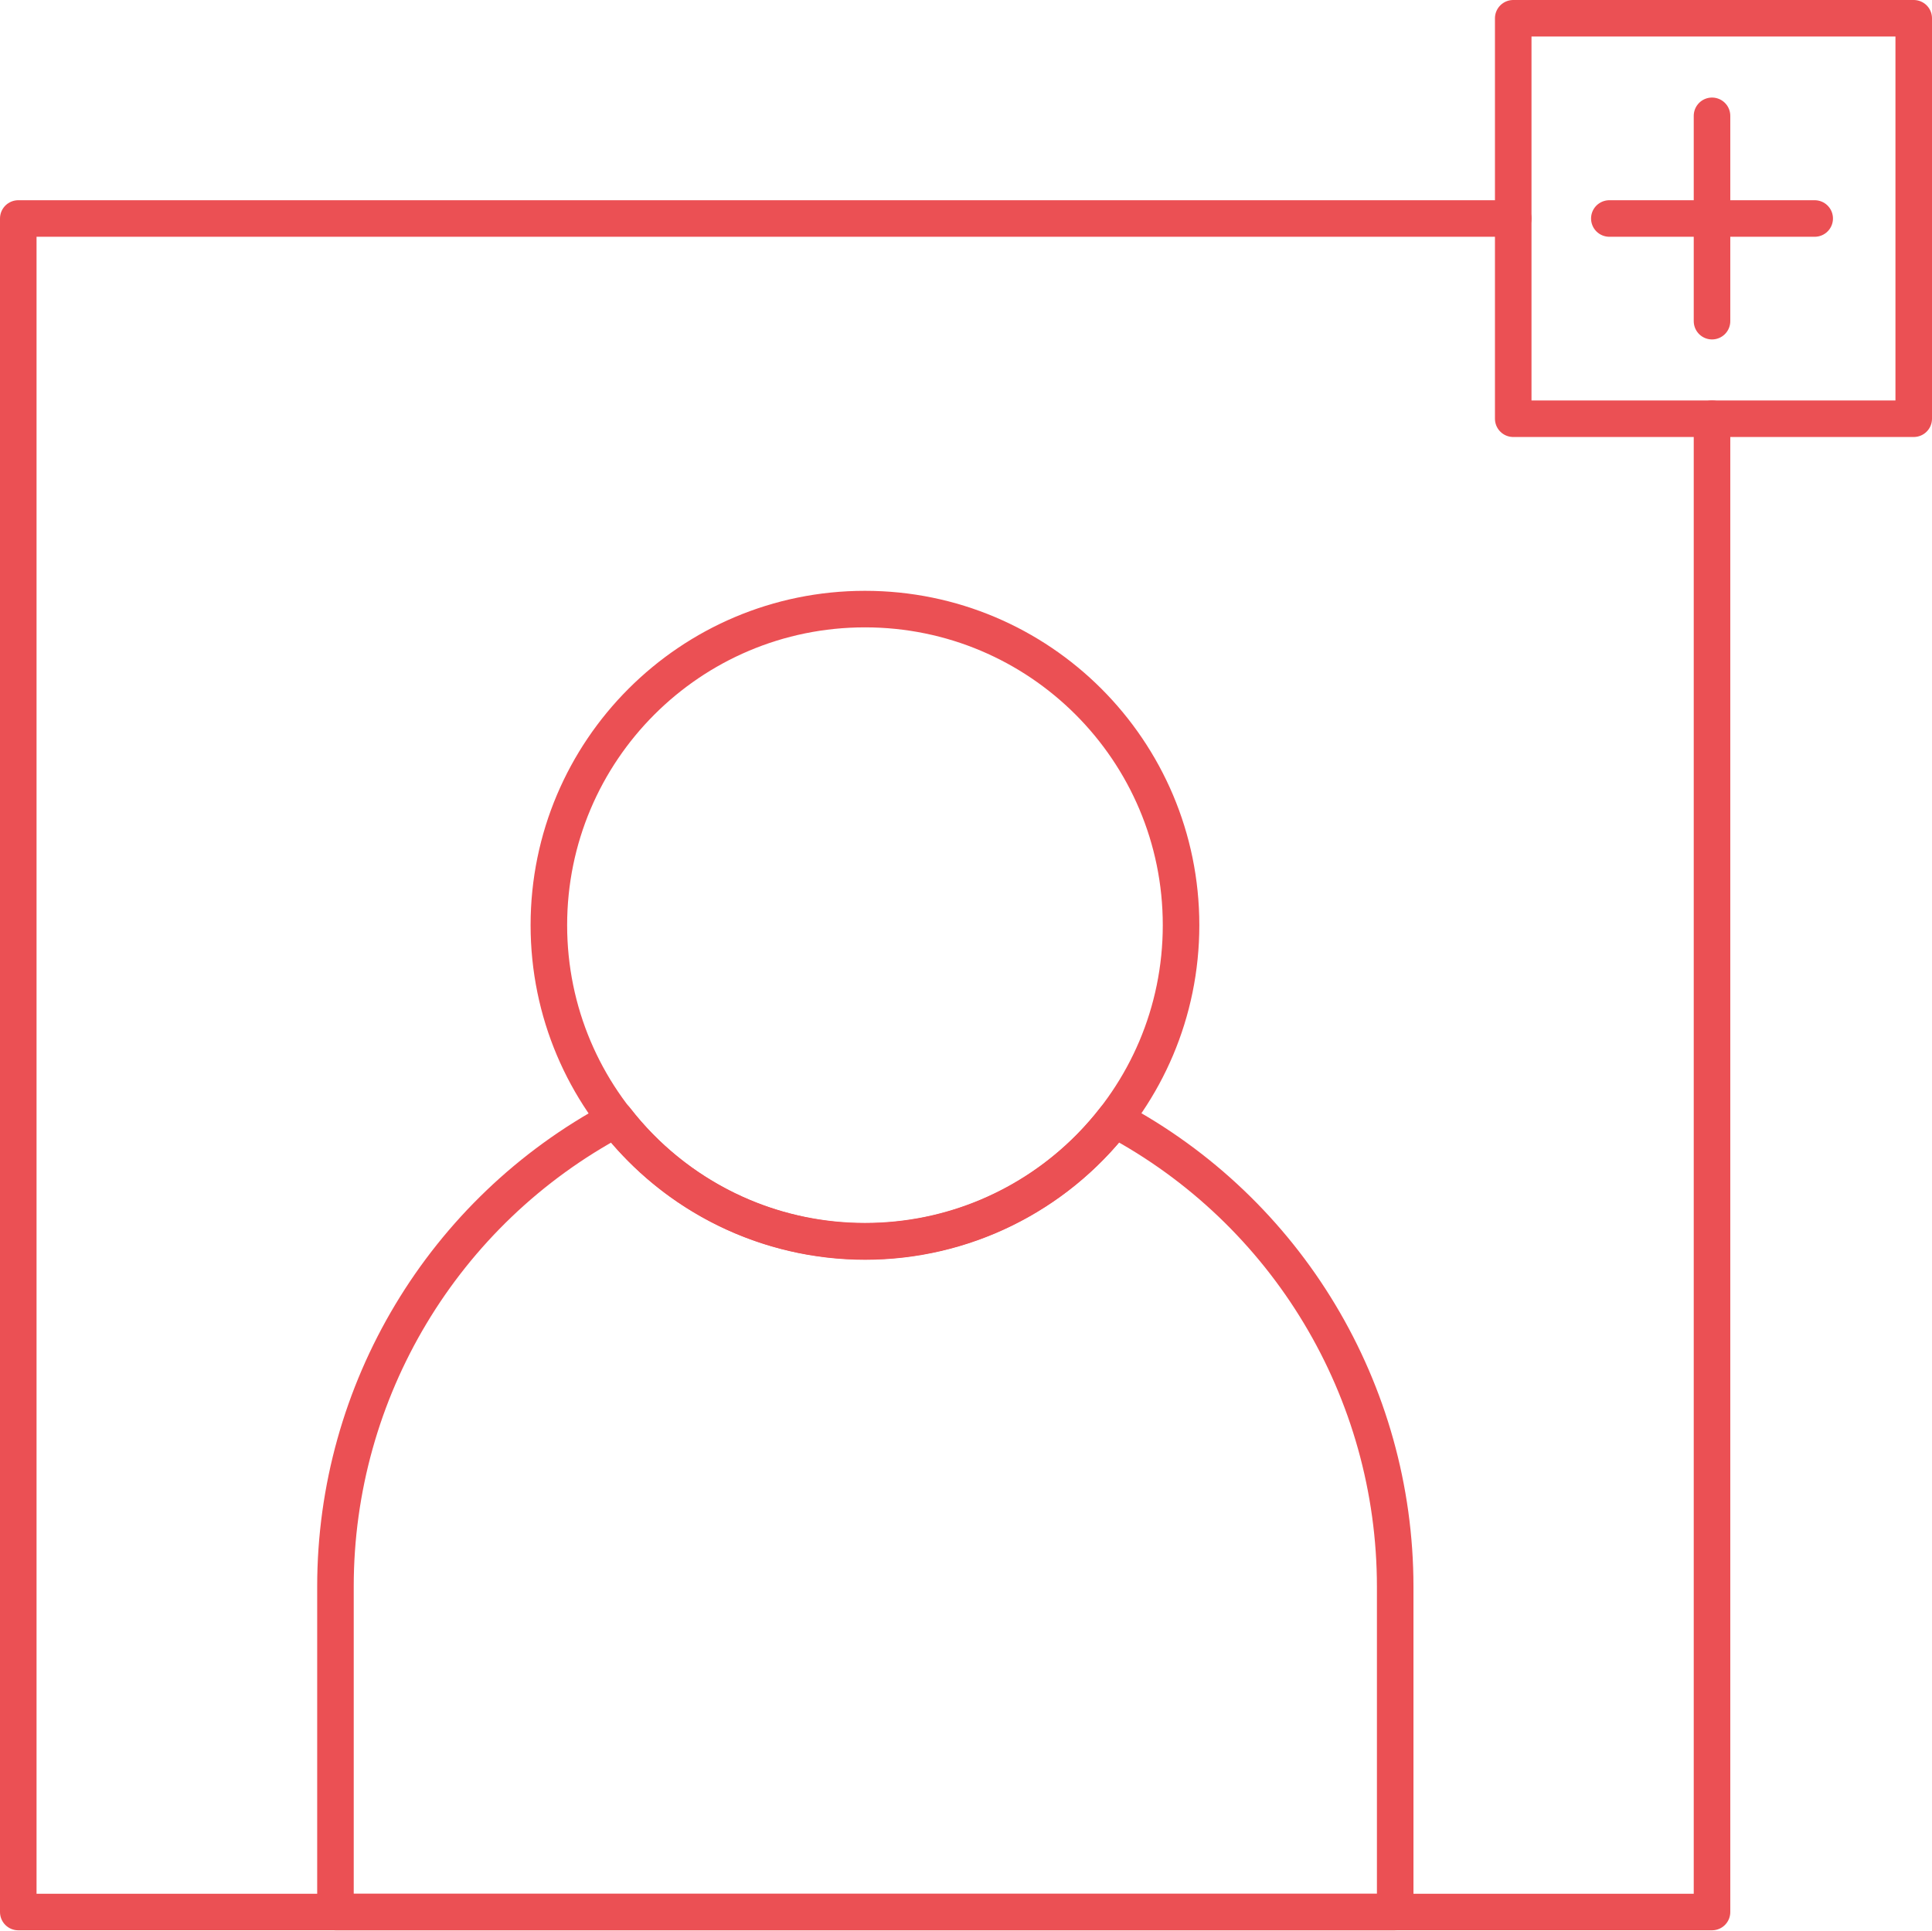
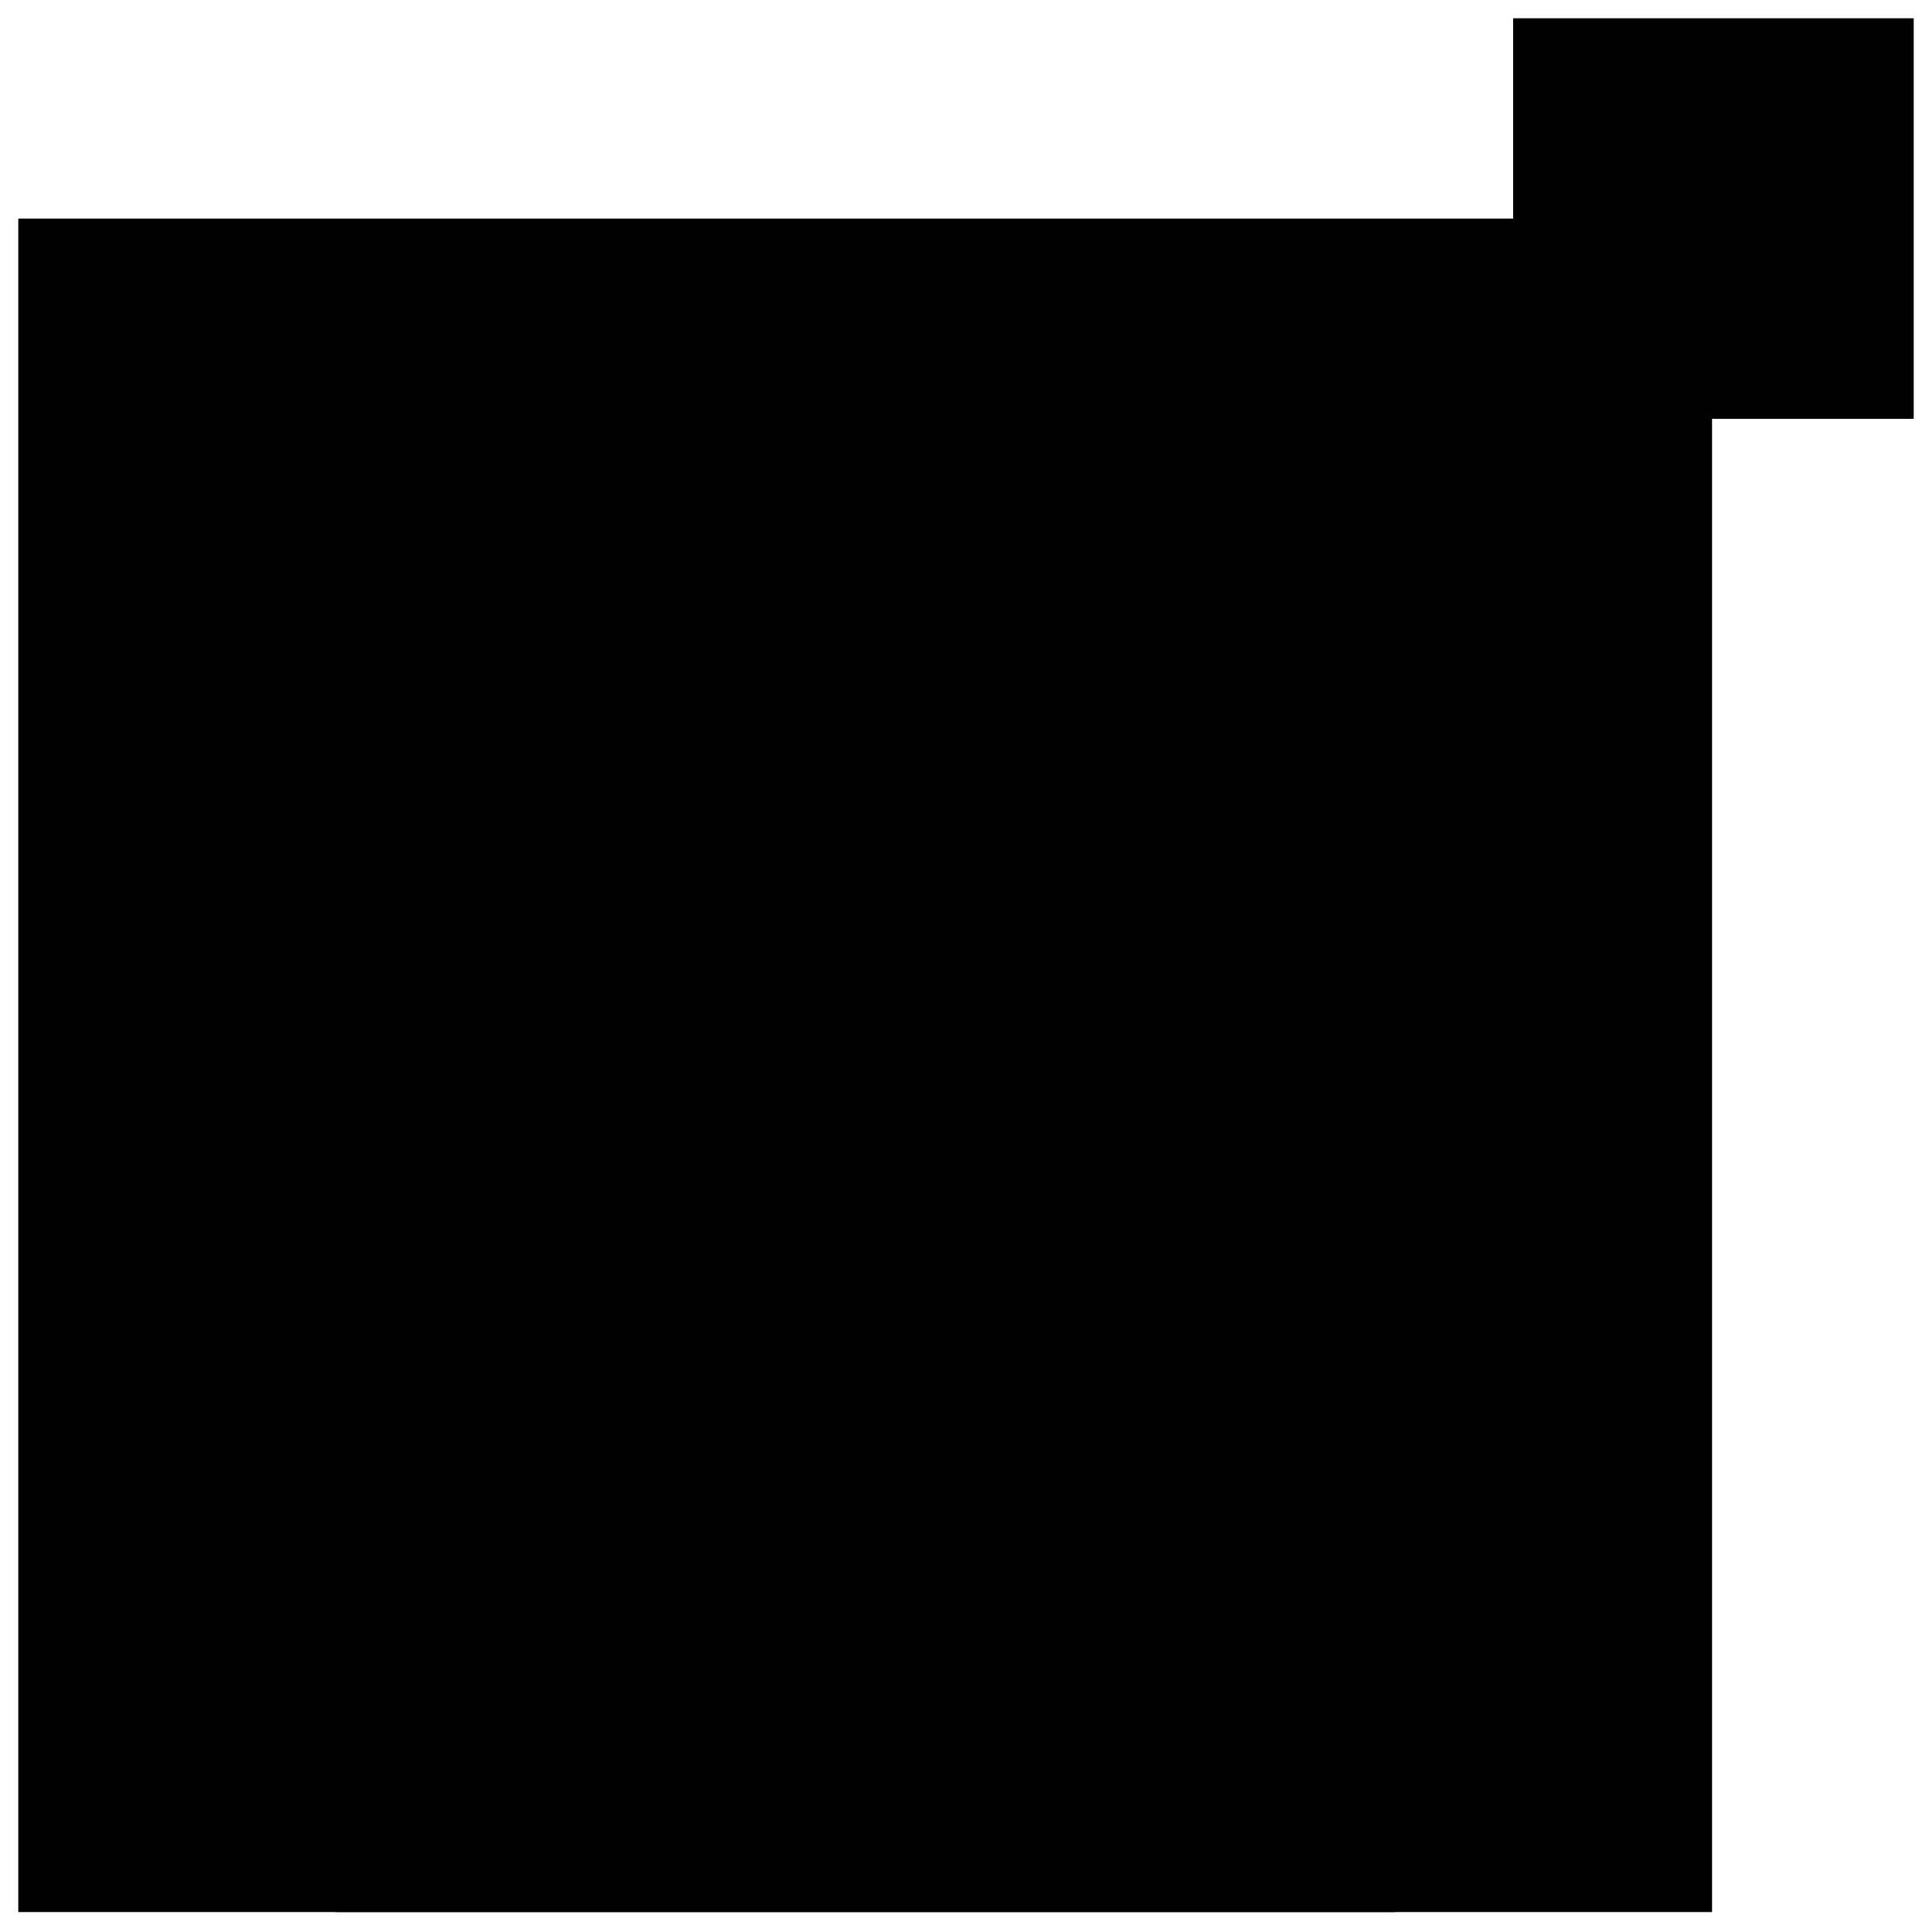
<svg xmlns="http://www.w3.org/2000/svg" id="Layer_245_copy" data-name="Layer 245 copy" viewBox="0 0 52.87 52.83">
  <defs>
-     <style>.cls-1{fill:none;stroke:#eb5054;stroke-linecap:round;stroke-linejoin:round;}</style>
+     <style>.new-personalized-icon .cls-1{fill:none;stroke:#eb5054;stroke-linecap:round;stroke-linejoin:round;}</style>
  </defs>
  <polyline class="cls-1" points="46.85 11.46 46.85 52.33 0.5 52.33 0.5 5.98 41.41 5.98" />
  <rect class="cls-1" x="41.41" y="0.5" width="10.96" height="10.96" />
  <line class="cls-1" x1="46.85" y1="8.79" x2="46.85" y2="3.17" />
  <line class="cls-1" x1="49.66" y1="5.98" x2="44.04" y2="5.98" />
  <circle class="cls-1" cx="23.67" cy="25.32" r="8.65" />
  <path class="cls-1" d="M30.5,30.63a8.63,8.63,0,0,1-13.65,0A14.5,14.5,0,0,0,9.18,43.42v8.91h29V43.42A14.5,14.5,0,0,0,30.5,30.63Z" />
</svg>
